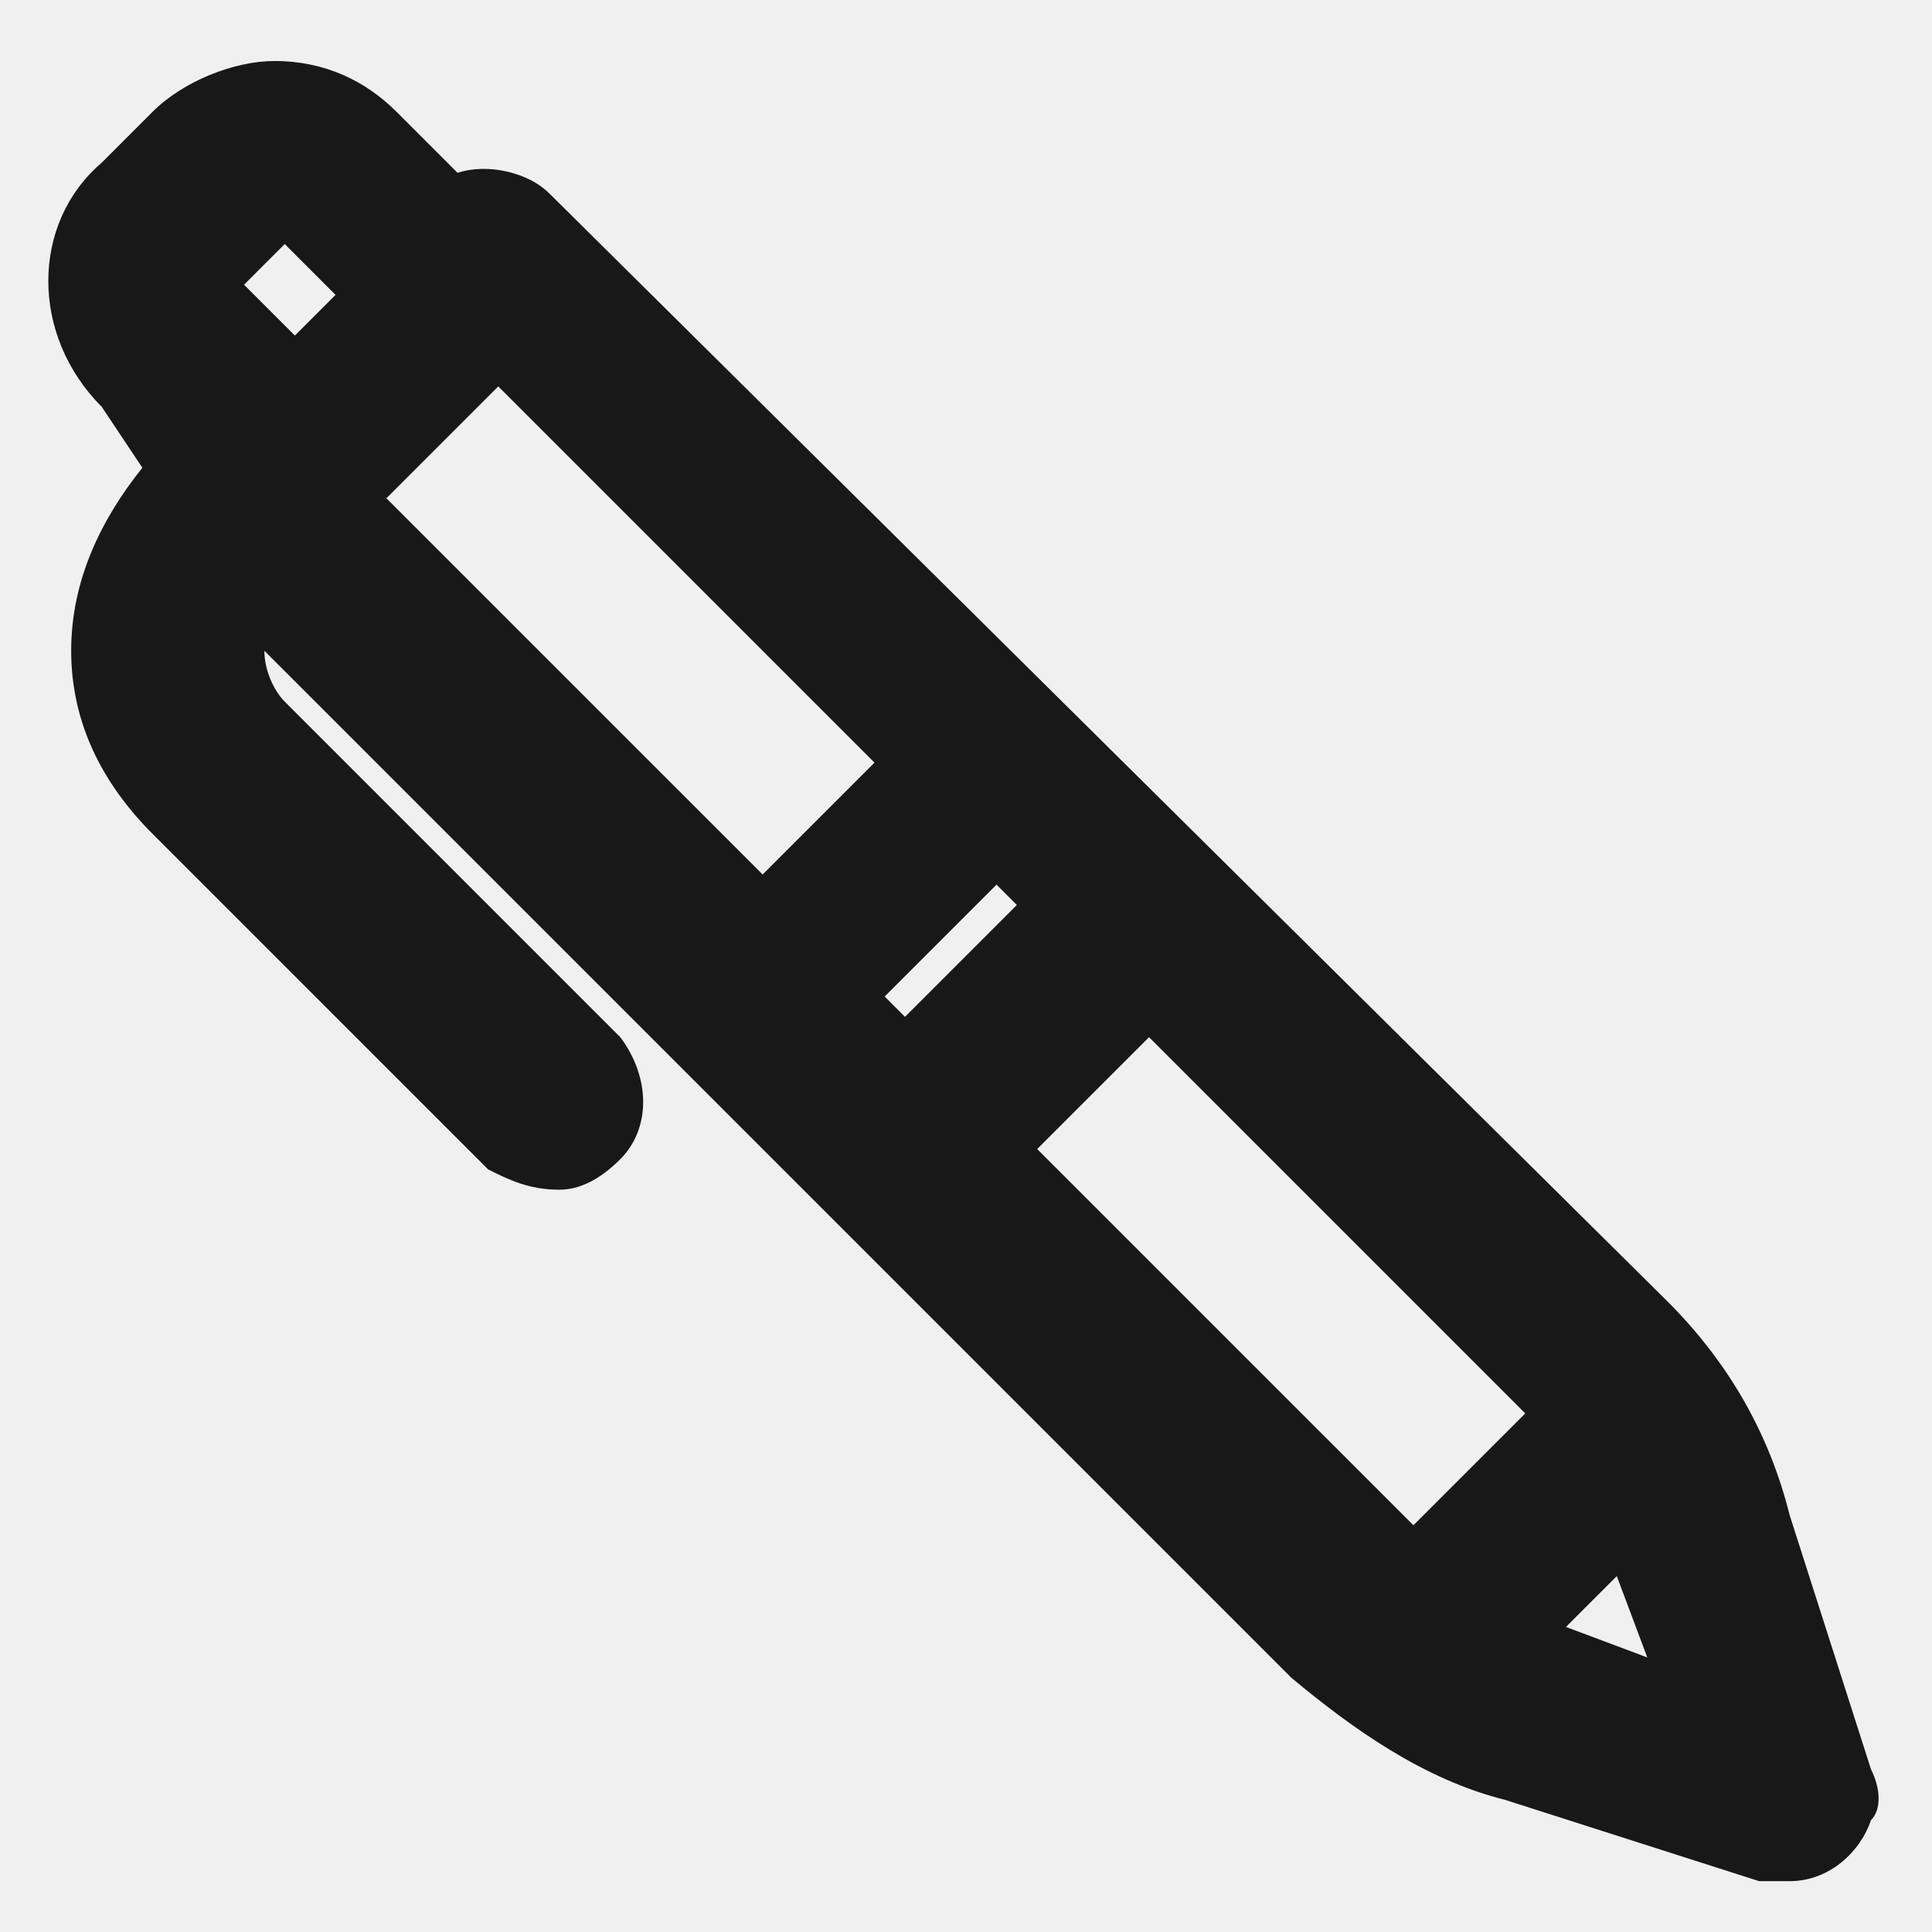
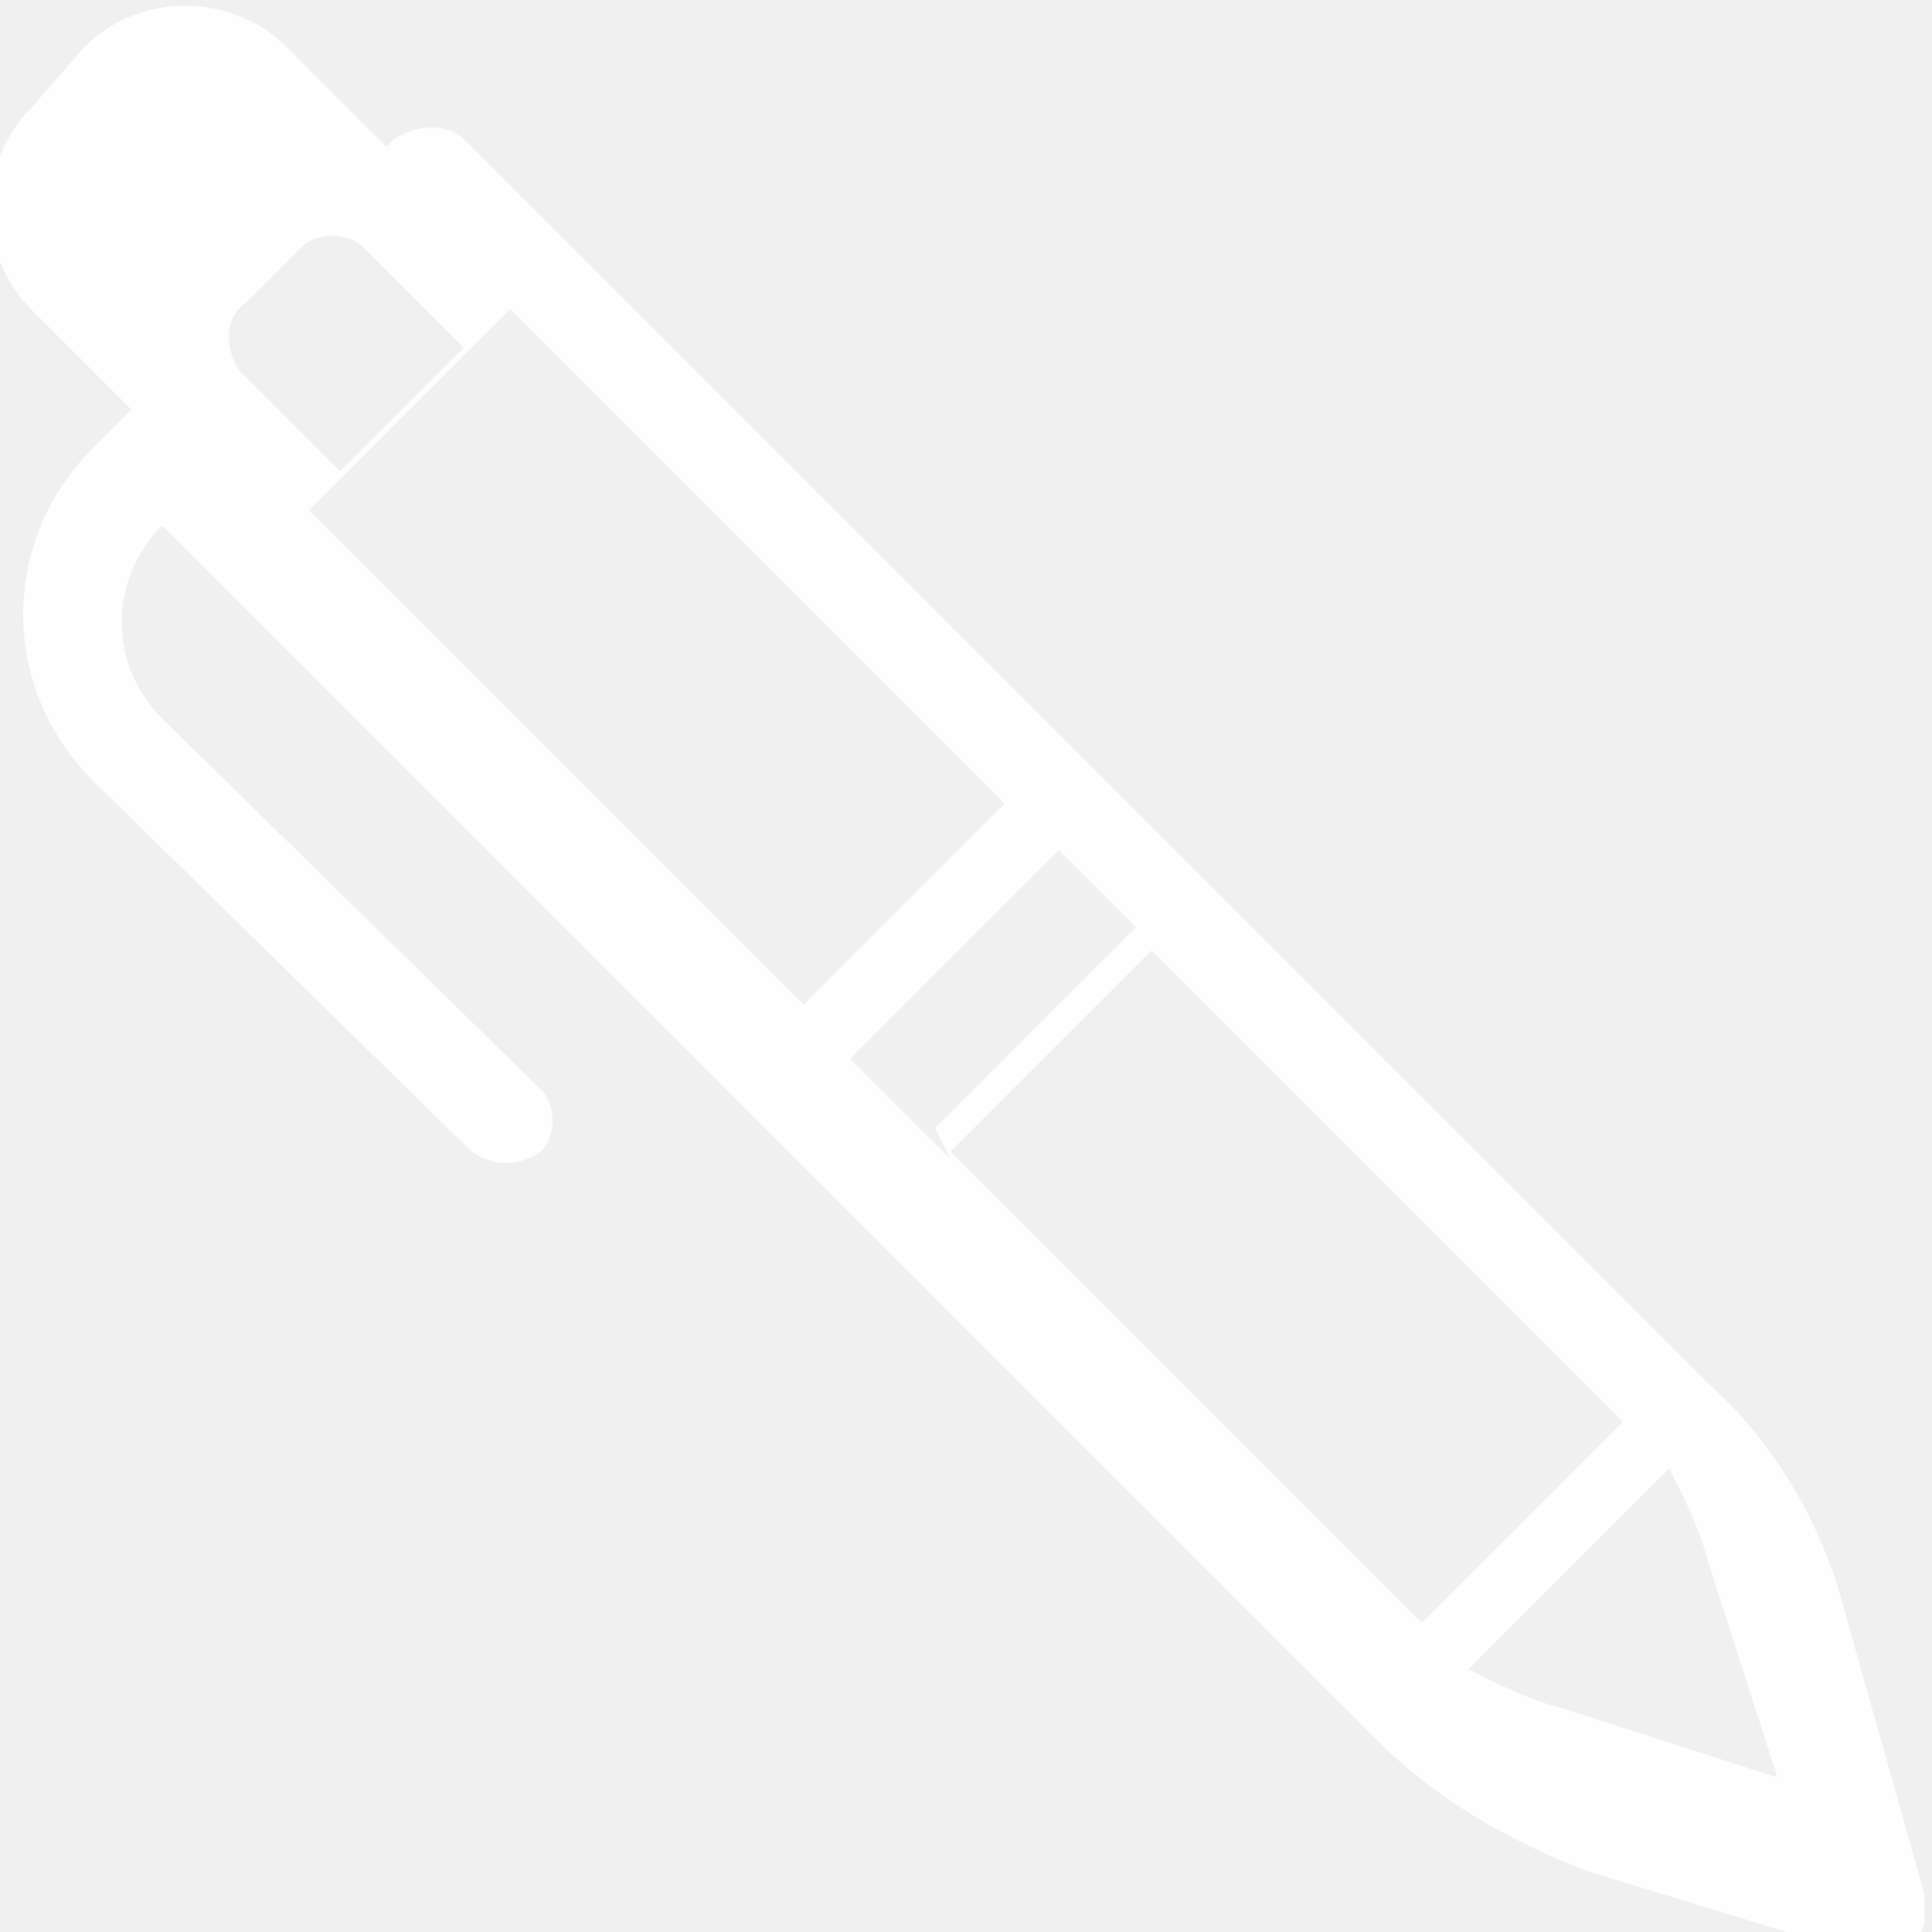
- <svg xmlns="http://www.w3.org/2000/svg" version="1.1" id="Слой_1" x="0px" y="0px" viewBox="0 0 19 19" style="enable-background:new 0 0 19 19;" xml:space="preserve">
+ <svg xmlns="http://www.w3.org/2000/svg" version="1.1" id="Слой_1" x="0px" y="0px" viewBox="0 0 25 25" style="enable-background:new 0 0 25 25;" xml:space="preserve">
  <style type="text/css">
	.st0{opacity:0.9;}
- 	.st1{opacity:0;}
- 	.st2{fill:#FFFFFF;}
+ 	.st1{fill:#FFFFFF;}
</style>
  <g>
-     <g transform="translate(-1019 -27)" class="st0">
+     <g transform="translate(-1367 -787)" class="st0">
      <g>
-         <g id="vx3ea">
-           <path d="M1034.2,43.4c-0.2-0.1-0.5-0.2-0.7-0.3l1.6-1.6c0.1,0.2,0.2,0.5,0.3,0.7l0.5,1.7L1034.2,43.4z M1028.5,38.3l1.8-1.8      l4.2,4.2c0,0,0.1,0.1,0.1,0.1l-1.8,1.8c0,0-0.1-0.1-0.1-0.1L1028.5,38.3z M1027,36.8l1.8-1.8l0.9,0.9l-1.8,1.8L1027,36.8z       M1022,31.9l1.8-1.8l4.4,4.4l-1.8,1.8L1022,31.9z M1020.9,29.5l0.5-0.5c0.2-0.2,0.4-0.2,0.6,0c0,0,0,0,0,0l0.9,0.9l-1.1,1.1      l-0.9-0.9C1020.8,29.9,1020.8,29.6,1020.9,29.5L1020.9,29.5z M1036.2,42c-0.2-0.7-0.6-1.3-1.1-1.9l-11-10.9      c-0.2-0.2-0.4-0.2-0.6,0l-0.1,0.1l-0.9-0.9c-0.5-0.5-1.3-0.5-1.8,0c0,0,0,0,0,0l-0.5,0.5c-0.5,0.5-0.5,1.3,0,1.7l0.9,0.9      l-0.3,0.3c-0.8,0.8-0.8,2.1,0,2.9c0,0,0,0,0,0l3.3,3.3c0.2,0.2,0.4,0.1,0.6,0c0.1-0.2,0.1-0.4,0-0.5l-3.3-3.3      c-0.5-0.5-0.5-1.2,0-1.7l4.9,4.9l0.9,0.9l0.6,0.6l4.2,4.2c0.5,0.5,1.2,0.9,1.9,1.1l2.5,0.8c0.2,0.1,0.4-0.1,0.5-0.3      c0-0.1,0-0.2,0-0.2L1036.2,42z" />
-         </g>
-       </g>
-       <g>
-         <g id="vx3ea_1_">
-           <g class="st1">
-             <g>
-               <path class="st2" d="M1034.2,43.4c-0.2-0.1-0.5-0.2-0.7-0.3l1.6-1.6c0.1,0.2,0.2,0.5,0.3,0.7l0.5,1.7L1034.2,43.4z         M1028.5,38.3l1.8-1.8l4.2,4.2c0,0,0.1,0.1,0.1,0.1l-1.8,1.8c0,0-0.1-0.1-0.1-0.1L1028.5,38.3z M1027,36.8l1.8-1.8l0.9,0.9        l-1.8,1.8L1027,36.8z M1022,31.9l1.8-1.8l4.4,4.4l-1.8,1.8L1022,31.9z M1020.9,29.5l0.5-0.5c0.2-0.2,0.4-0.2,0.6,0        c0,0,0,0,0,0l0.9,0.9l-1.1,1.1l-0.9-0.9C1020.8,29.9,1020.8,29.6,1020.9,29.5L1020.9,29.5z M1036.2,42        c-0.2-0.7-0.6-1.3-1.1-1.9l-11-10.9c-0.2-0.2-0.4-0.2-0.6,0l-0.1,0.1l-0.9-0.9c-0.5-0.5-1.3-0.5-1.8,0c0,0,0,0,0,0l-0.5,0.5        c-0.5,0.5-0.5,1.3,0,1.7l0.9,0.9l-0.3,0.3c-0.8,0.8-0.8,2.1,0,2.9c0,0,0,0,0,0l3.3,3.3c0.2,0.2,0.4,0.1,0.6,0        c0.1-0.2,0.1-0.4,0-0.5l-3.3-3.3c-0.5-0.5-0.5-1.2,0-1.7l4.9,4.9l0.9,0.9l0.6,0.6l4.2,4.2c0.5,0.5,1.2,0.9,1.9,1.1l2.5,0.8        c0.2,0.1,0.4-0.1,0.5-0.3c0-0.1,0-0.2,0-0.2L1036.2,42z" />
-             </g>
-           </g>
-           <g>
-             <path d="M1036.6,45.5c-0.1,0-0.2,0-0.3,0l-2.5-0.8c-0.8-0.2-1.5-0.7-2.1-1.2l-10.1-10.1c0,0.2,0.1,0.4,0.2,0.5l3.3,3.3       c0.3,0.4,0.3,0.9,0,1.2c-0.2,0.2-0.4,0.3-0.6,0.3c-0.3,0-0.5-0.1-0.7-0.2l-3.3-3.3c-0.5-0.5-0.8-1.1-0.8-1.8       c0-0.7,0.3-1.3,0.7-1.8L1020,31c-0.7-0.7-0.7-1.8,0-2.4l0.5-0.5c0.3-0.3,0.8-0.5,1.2-0.5c0,0,0,0,0,0c0.5,0,0.9,0.2,1.2,0.5       l0.6,0.6c0.3-0.1,0.7,0,0.9,0.2l11,10.9c0.6,0.6,1,1.3,1.2,2.1l0.8,2.5c0.1,0.2,0.1,0.4,0,0.5       C1037.3,45.2,1037,45.5,1036.6,45.5z M1034.4,43l0.8,0.3l-0.3-0.8L1034.4,43z M1029.2,38.3l3.7,3.7l1.1-1.1l-3.7-3.7       L1029.2,38.3z M1024.6,37.7L1024.6,37.7L1024.6,37.7L1024.6,37.7z M1027.7,36.8l0.2,0.2l1.1-1.1l-0.2-0.2L1027.7,36.8z        M1022.8,31.9l3.7,3.7l1.1-1.1l-3.7-3.7L1022.8,31.9z M1021.4,29.8l0.5,0.5l0.4-0.4l-0.5-0.5L1021.4,29.8z" />
-           </g>
-         </g>
+         <path id="b6fra" class="st1" d="M1387.2,809.1c-0.4-0.1-0.8-0.3-1.2-0.5l2.6-2.6c0.2,0.4,0.4,0.8,0.5,1.2l0.9,2.8L1387.2,809.1z      M1379.3,802L1379.3,802l-1.3-1.3l2.7-2.7l1.3,1.3l0,0l-0.3-0.3l-2.6,2.6L1379.3,802z M1387.8,805.2c0.1,0.1,0.1,0.1,0.2,0.2     l-2.6,2.6c-0.1-0.1-0.1-0.1-0.2-0.2l-5.9-5.9l2.6-2.6L1387.8,805.2z M1371,793.6l2.6-2.6l6.4,6.4l-2.6,2.6L1371,793.6z      M1370.2,790.9l0.7-0.7c0.2-0.2,0.6-0.2,0.8,0c0,0,0,0,0,0l1.3,1.3l-1.6,1.6l-1.3-1.3C1369.9,791.5,1369.9,791.1,1370.2,790.9     L1370.2,790.9z M1390.8,807.6c-0.3-1-0.9-2-1.7-2.7l-16.1-16.1c-0.2-0.2-0.6-0.2-0.9,0l-0.1,0.1l-1.3-1.3c-0.7-0.7-1.9-0.7-2.6,0     c0,0,0,0,0,0l-0.7,0.8c-0.7,0.7-0.7,1.9,0,2.6l1.3,1.3l-0.5,0.5c-1.2,1.2-1.2,3.1,0,4.3c0,0,0,0,0,0l4.9,4.8     c0.3,0.2,0.6,0.2,0.9,0c0.2-0.2,0.2-0.6,0-0.8l-4.9-4.8c-0.7-0.7-0.7-1.8,0-2.5l7.3,7.3l1.3,1.3l0.9,0.9l6.2,6.2     c0.8,0.8,1.7,1.3,2.7,1.7l3.6,1.1c0.3,0.1,0.7-0.1,0.8-0.4c0-0.1,0-0.2,0-0.4L1390.8,807.6z" />
      </g>
    </g>
  </g>
</svg>
